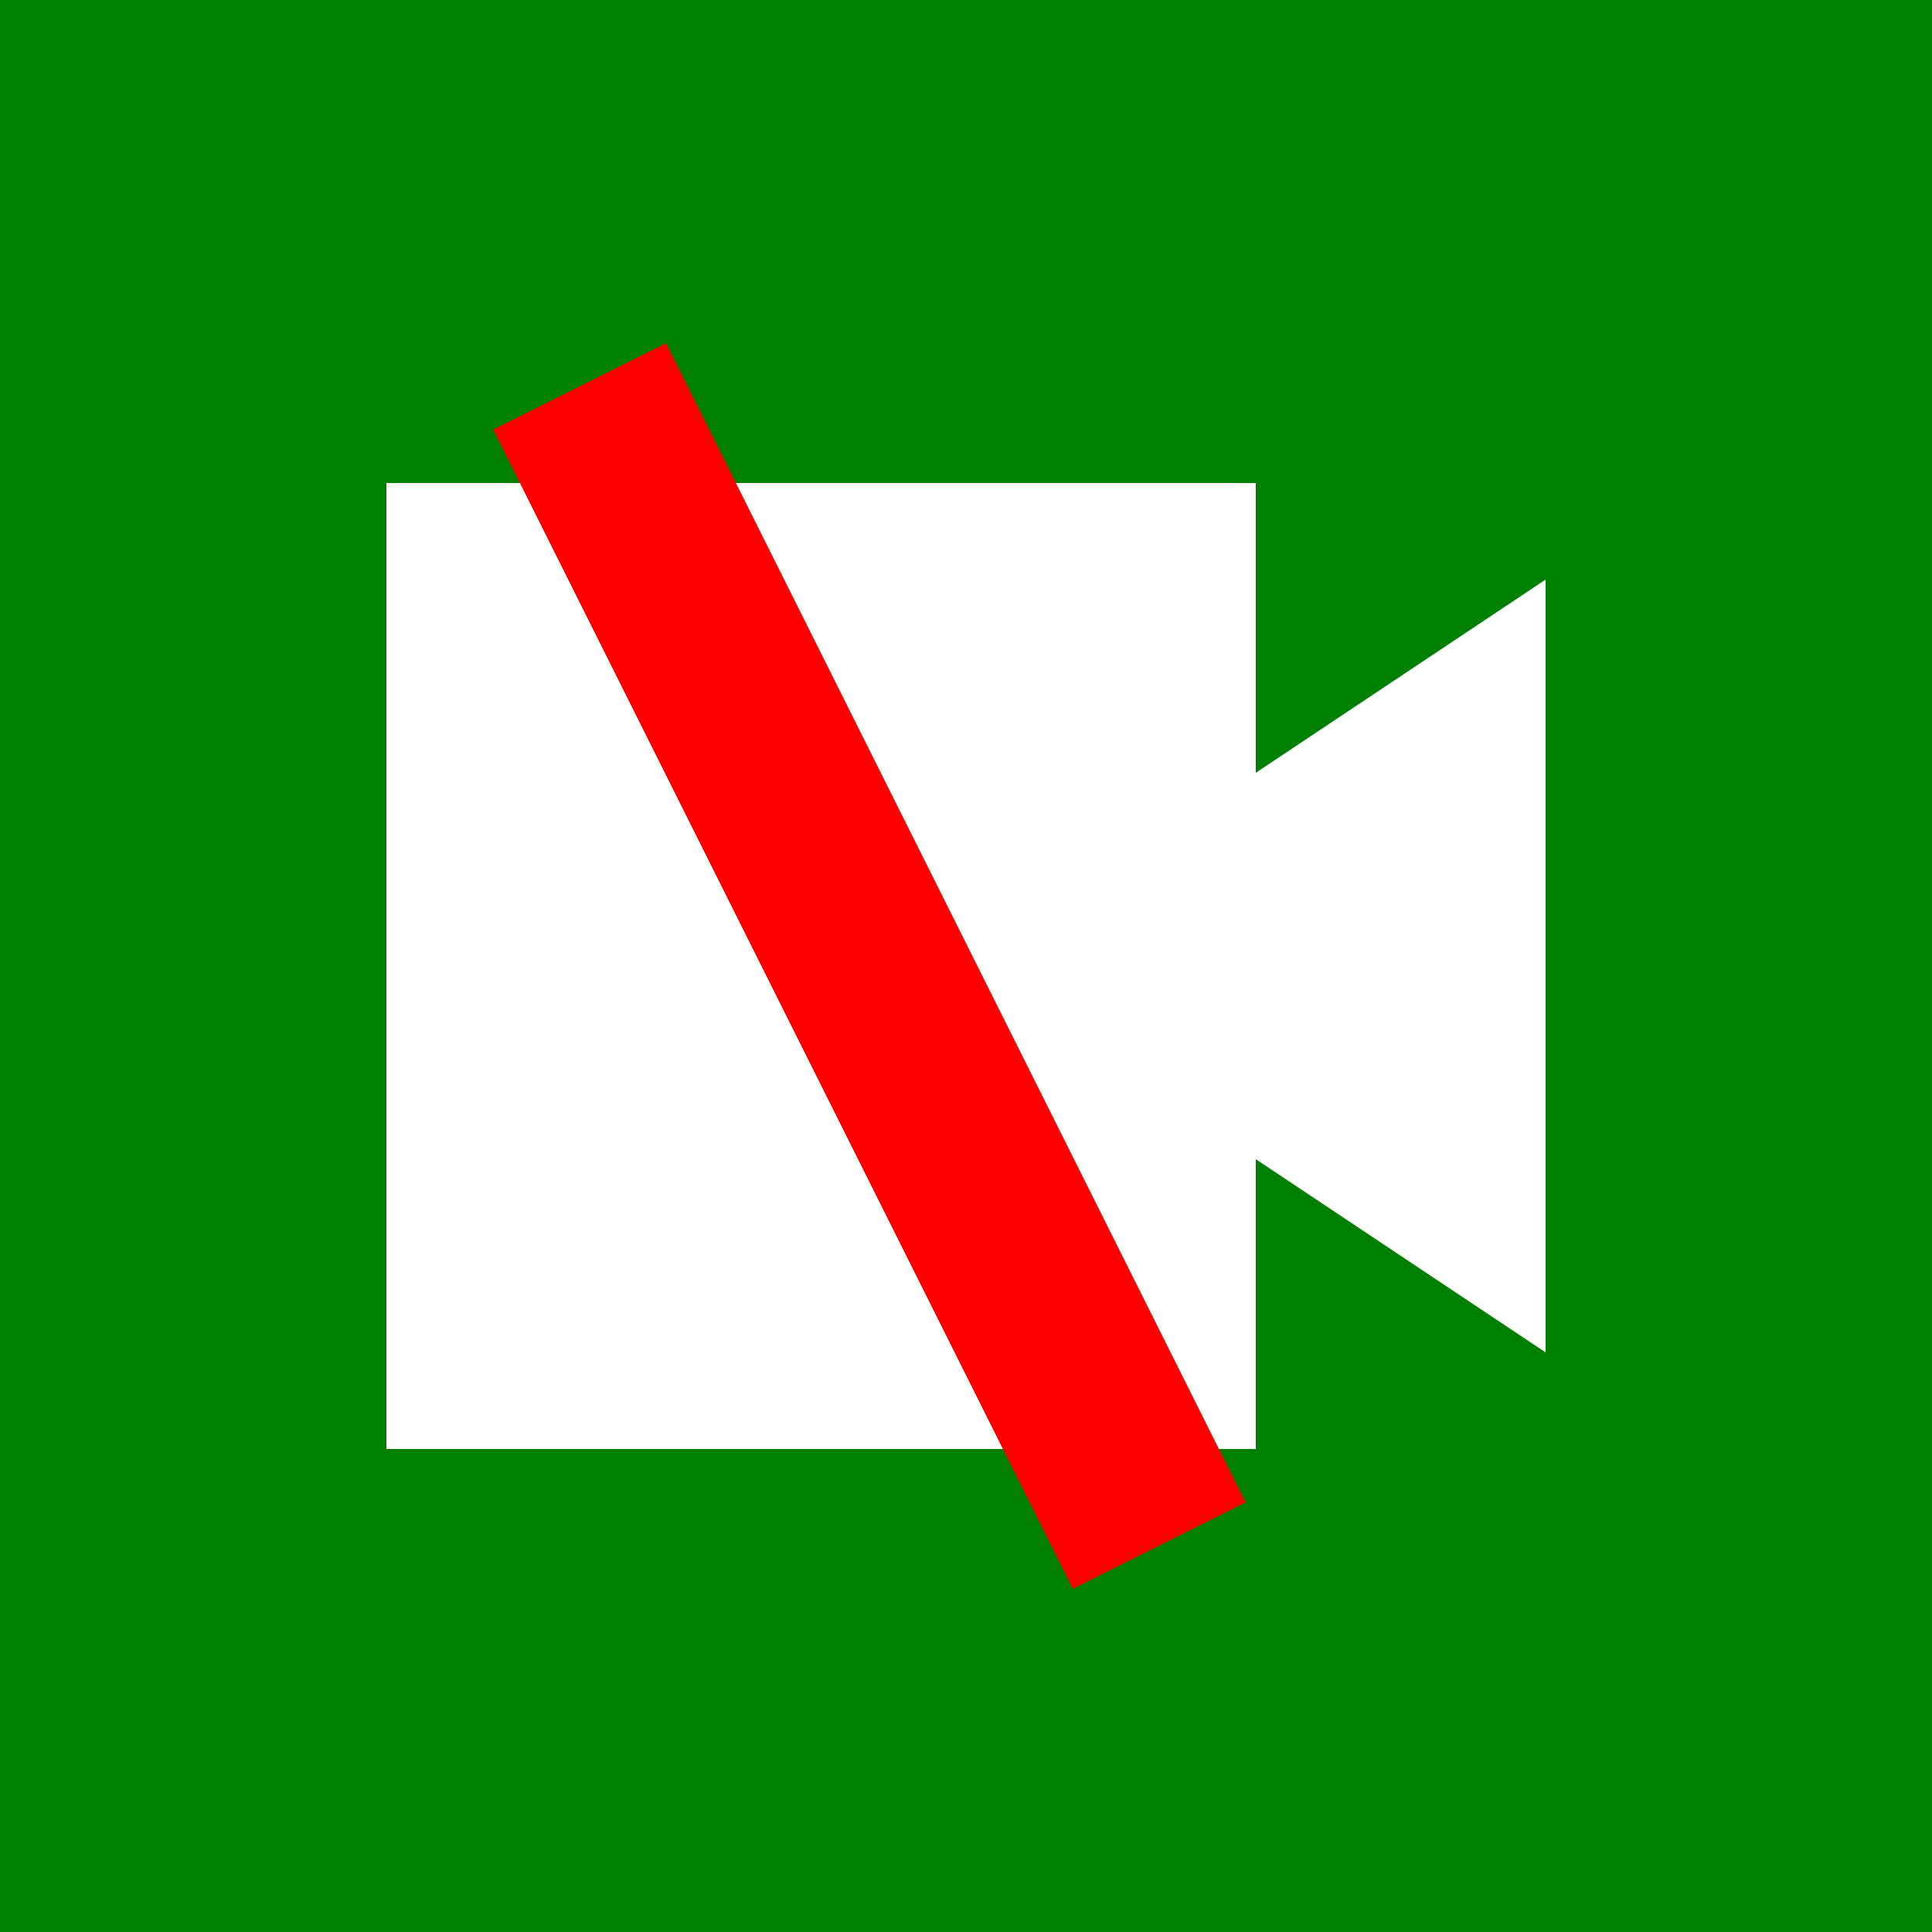
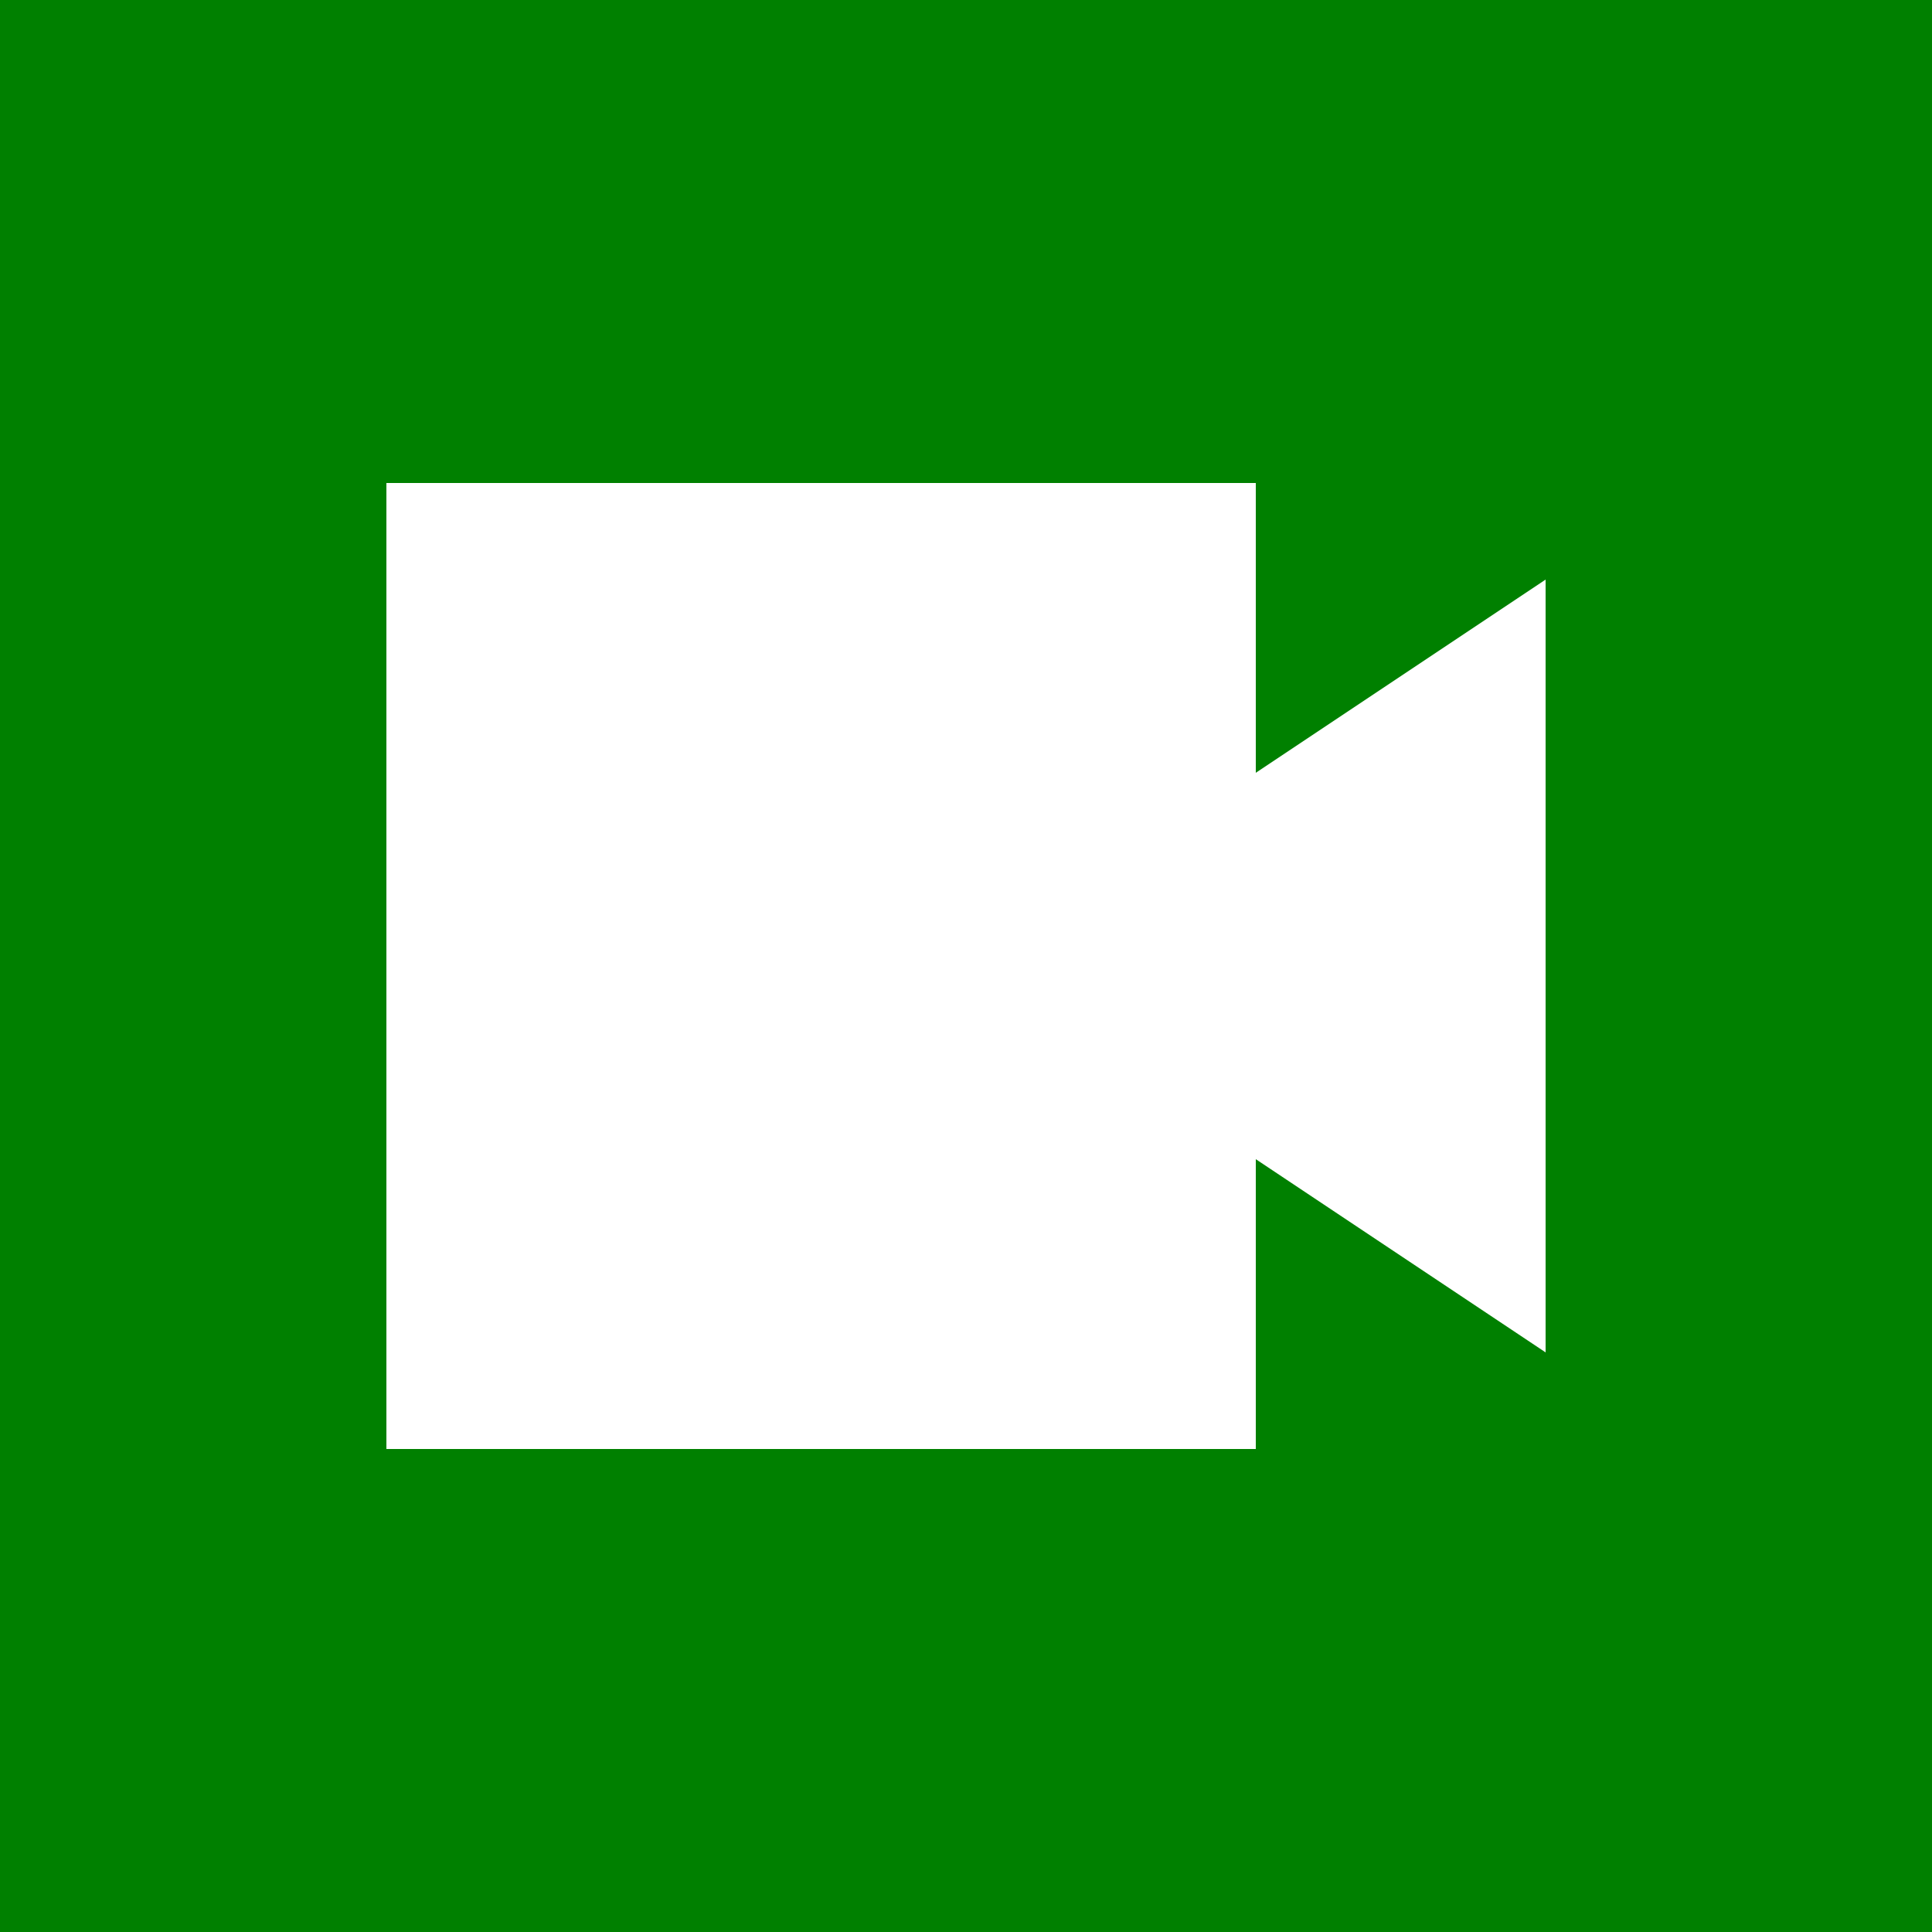
<svg xmlns="http://www.w3.org/2000/svg" viewBox="0 0 10 10">
  <rect width="10" height="10" fill="green" />
  <rect width="4.5" height="5" x="2" y="2.5" fill="white" />
  <polygon points="5,5 8,3 8,7" fill="white" />
-   <polygon points="3,2 6,8" stroke="red" />
</svg>
